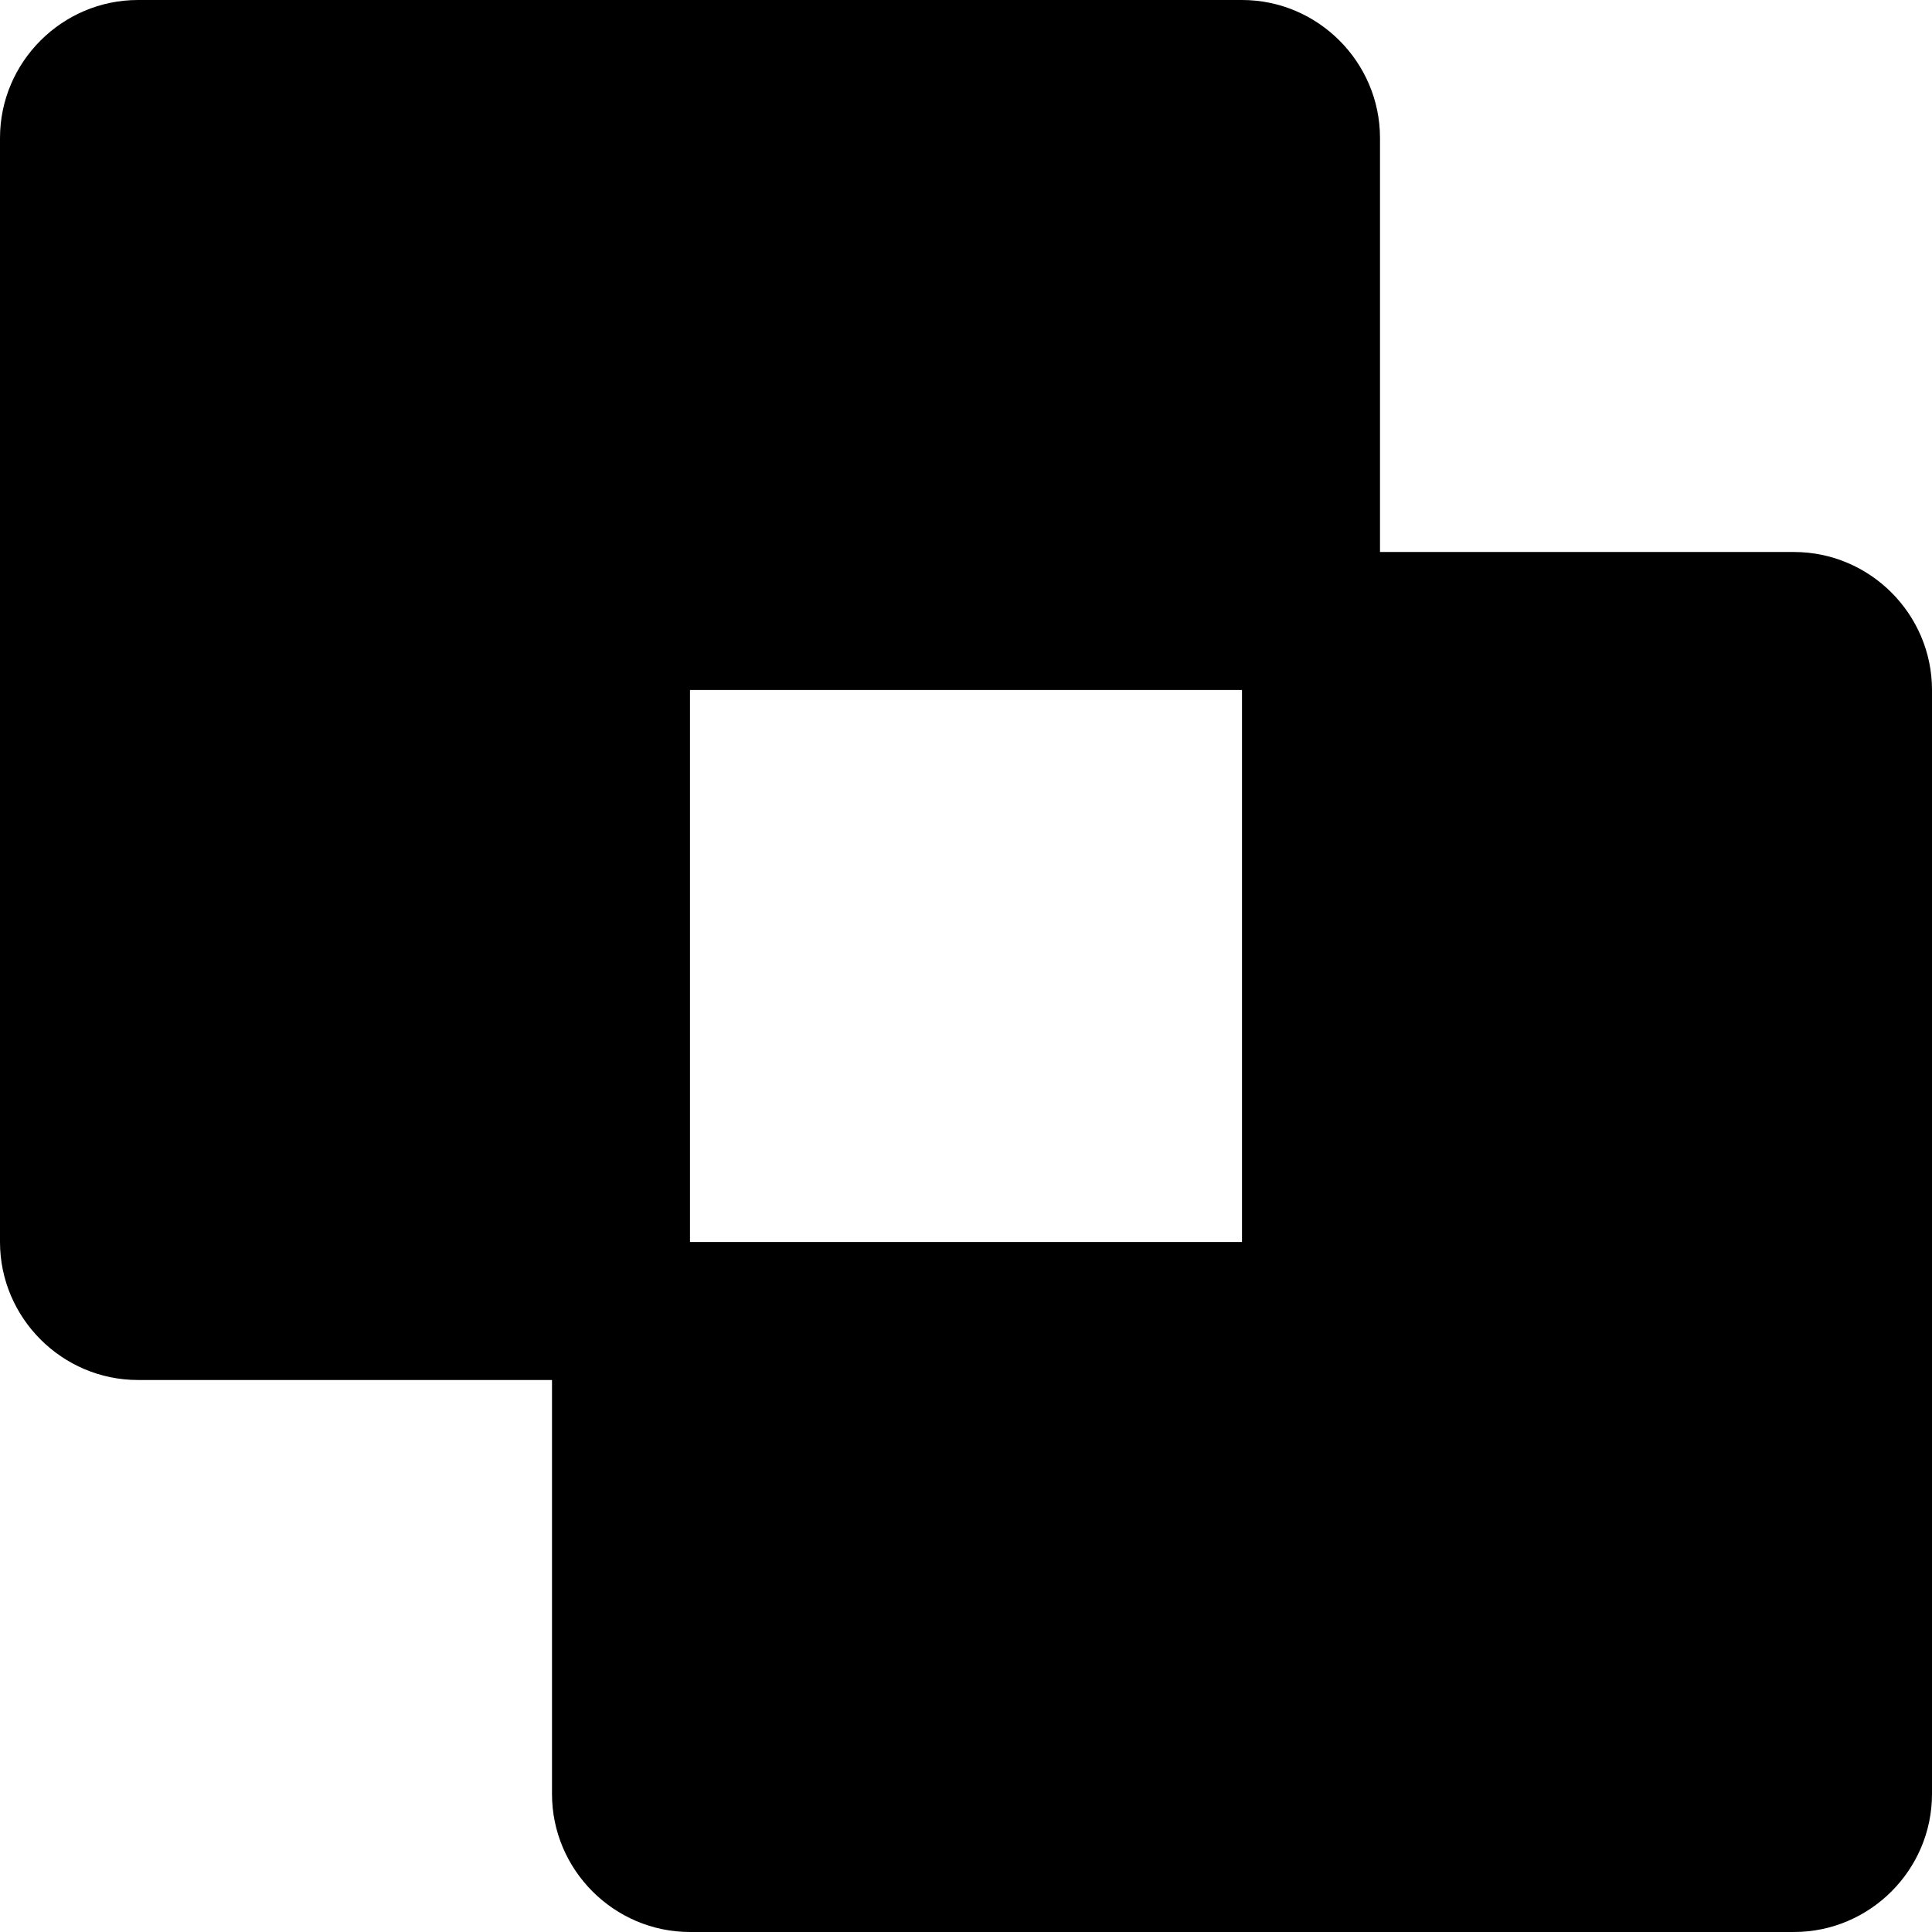
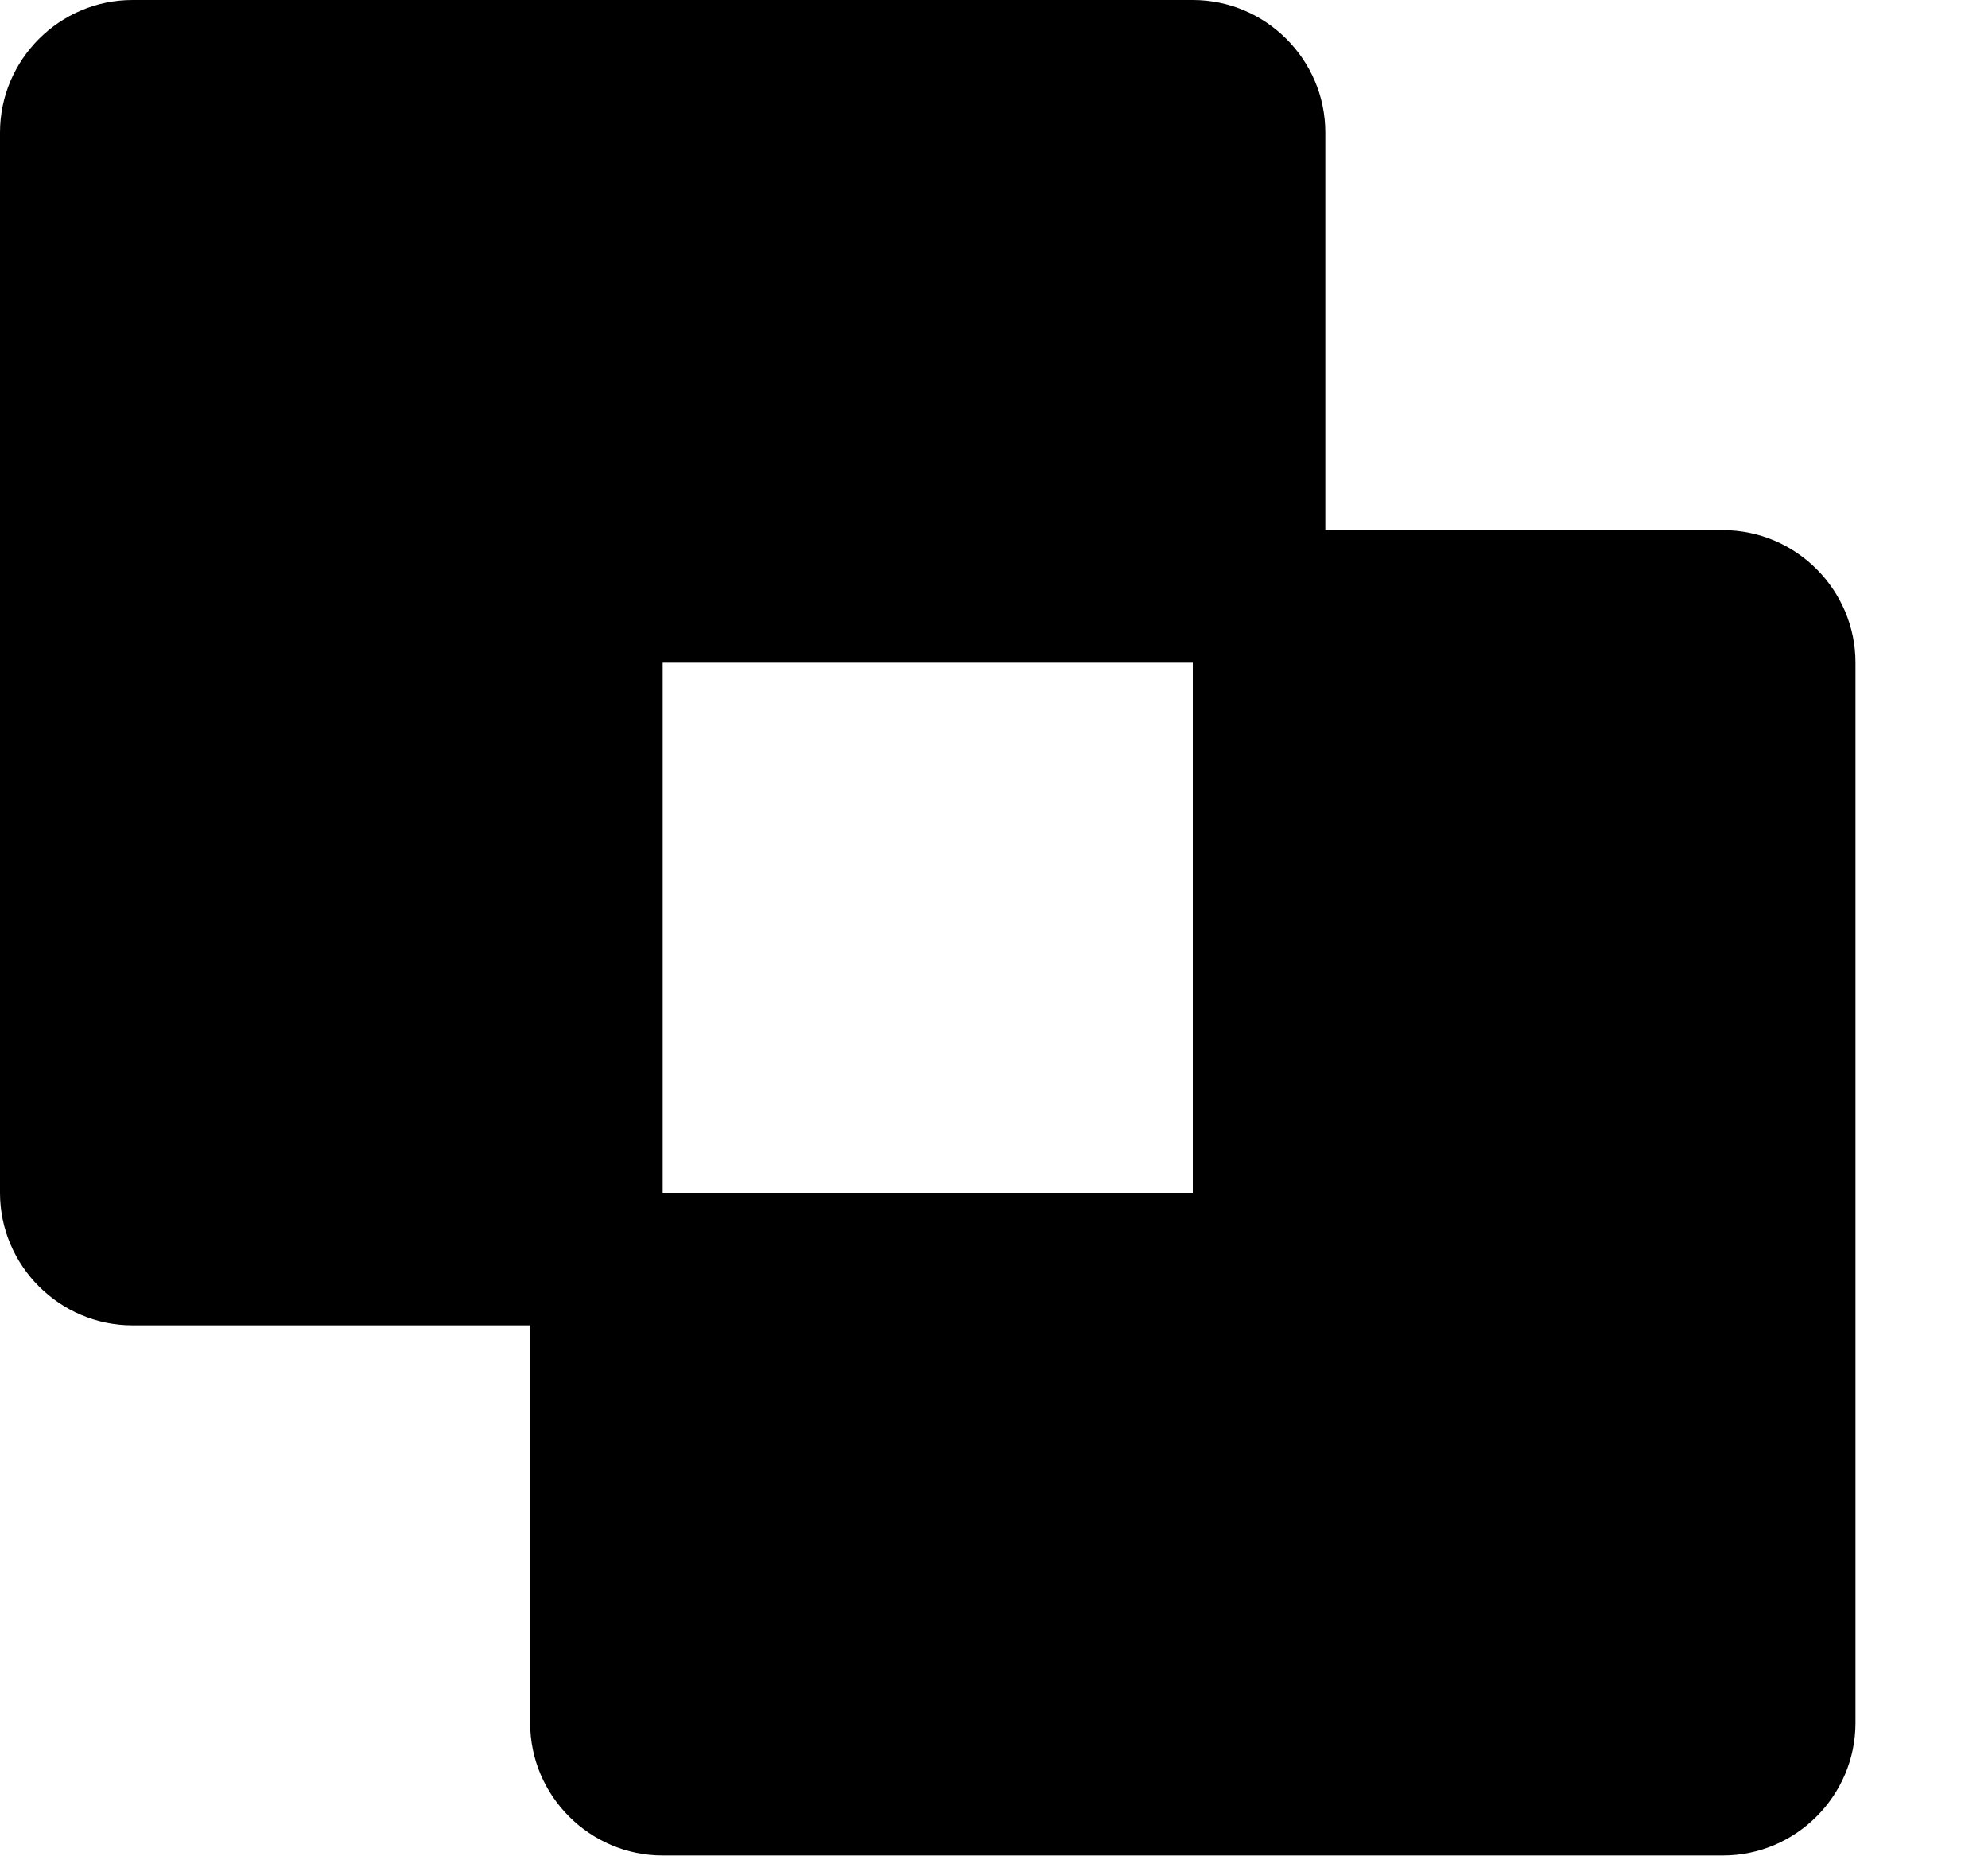
- <svg xmlns="http://www.w3.org/2000/svg" width="100%" height="100%" id="xor-difference" viewBox="0 0 14 14">
+ <svg xmlns="http://www.w3.org/2000/svg" width="100%" height="100%" id="xor-difference" viewBox="0 0 15 14">
  <path d="M5 5h4v4H5V5zm5-1V1c0-.55-.45-1-1-1H1C.45 0 0 .45 0 1v8c0 .55.45 1 1 1h3v3c0 .55.45 1 1 1h8c.55 0 1-.45 1-1V5c0-.55-.45-1-1-1h-3z" stroke="none" fill-rule="evenodd" />
</svg>
